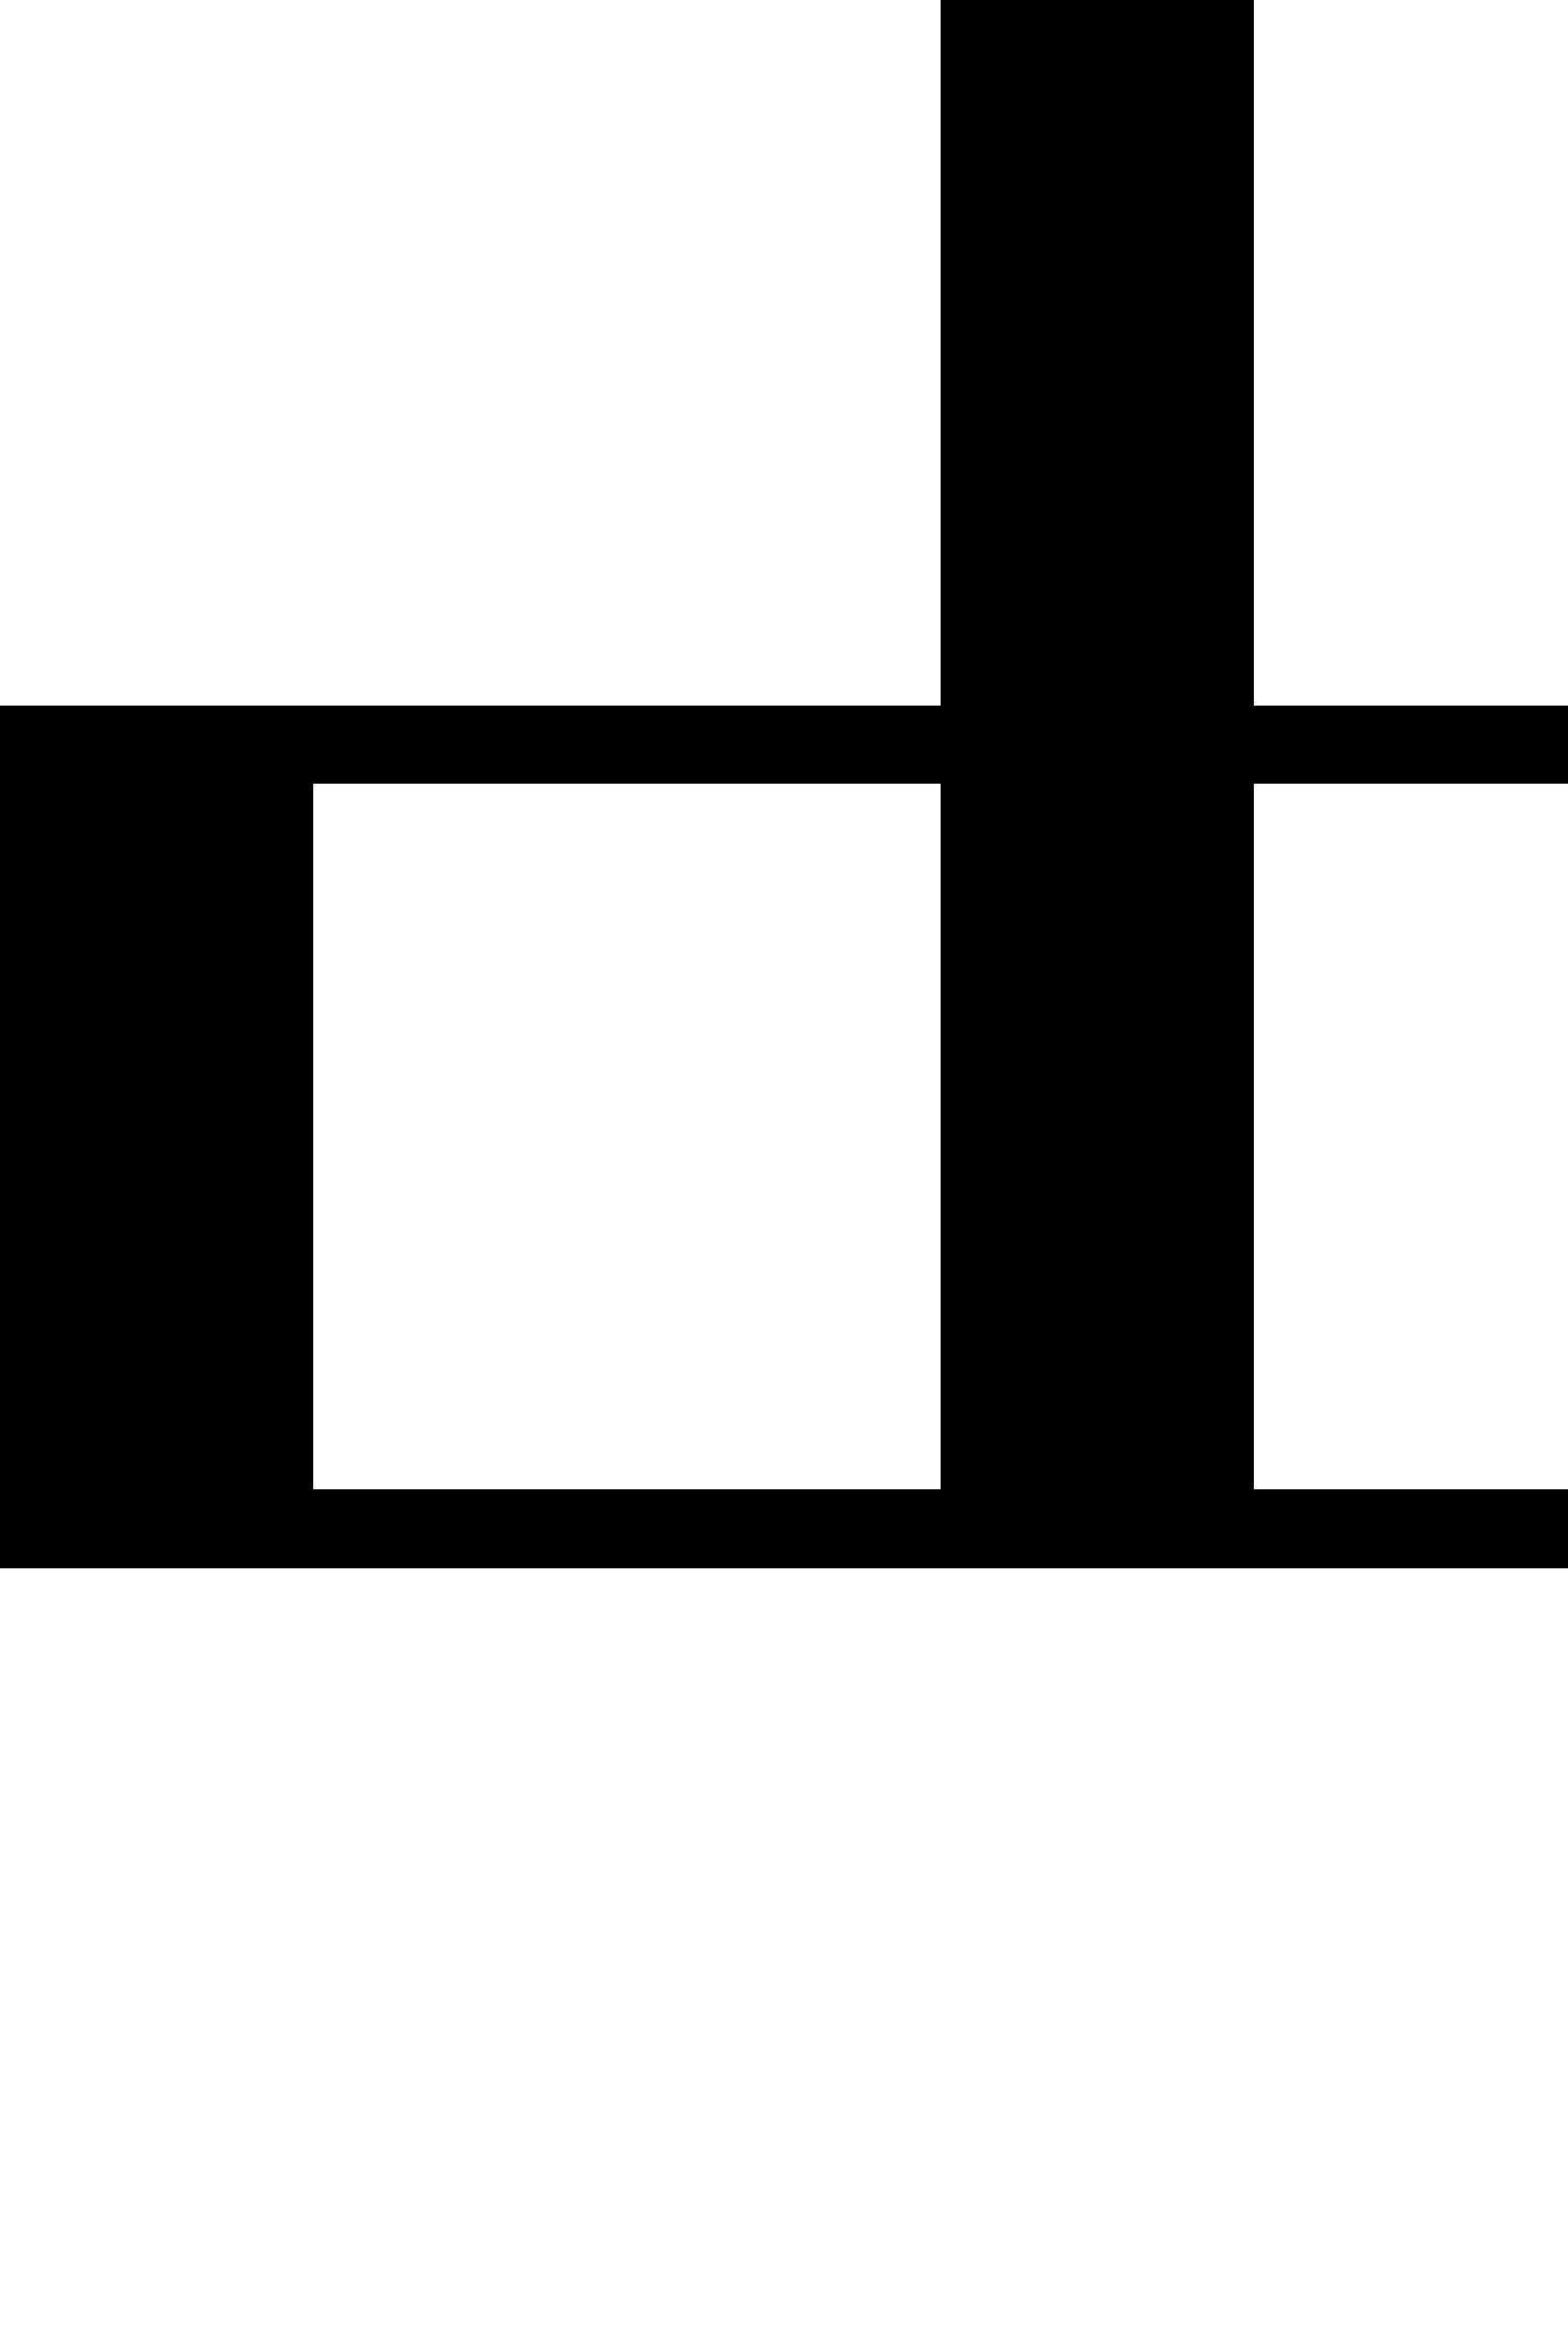
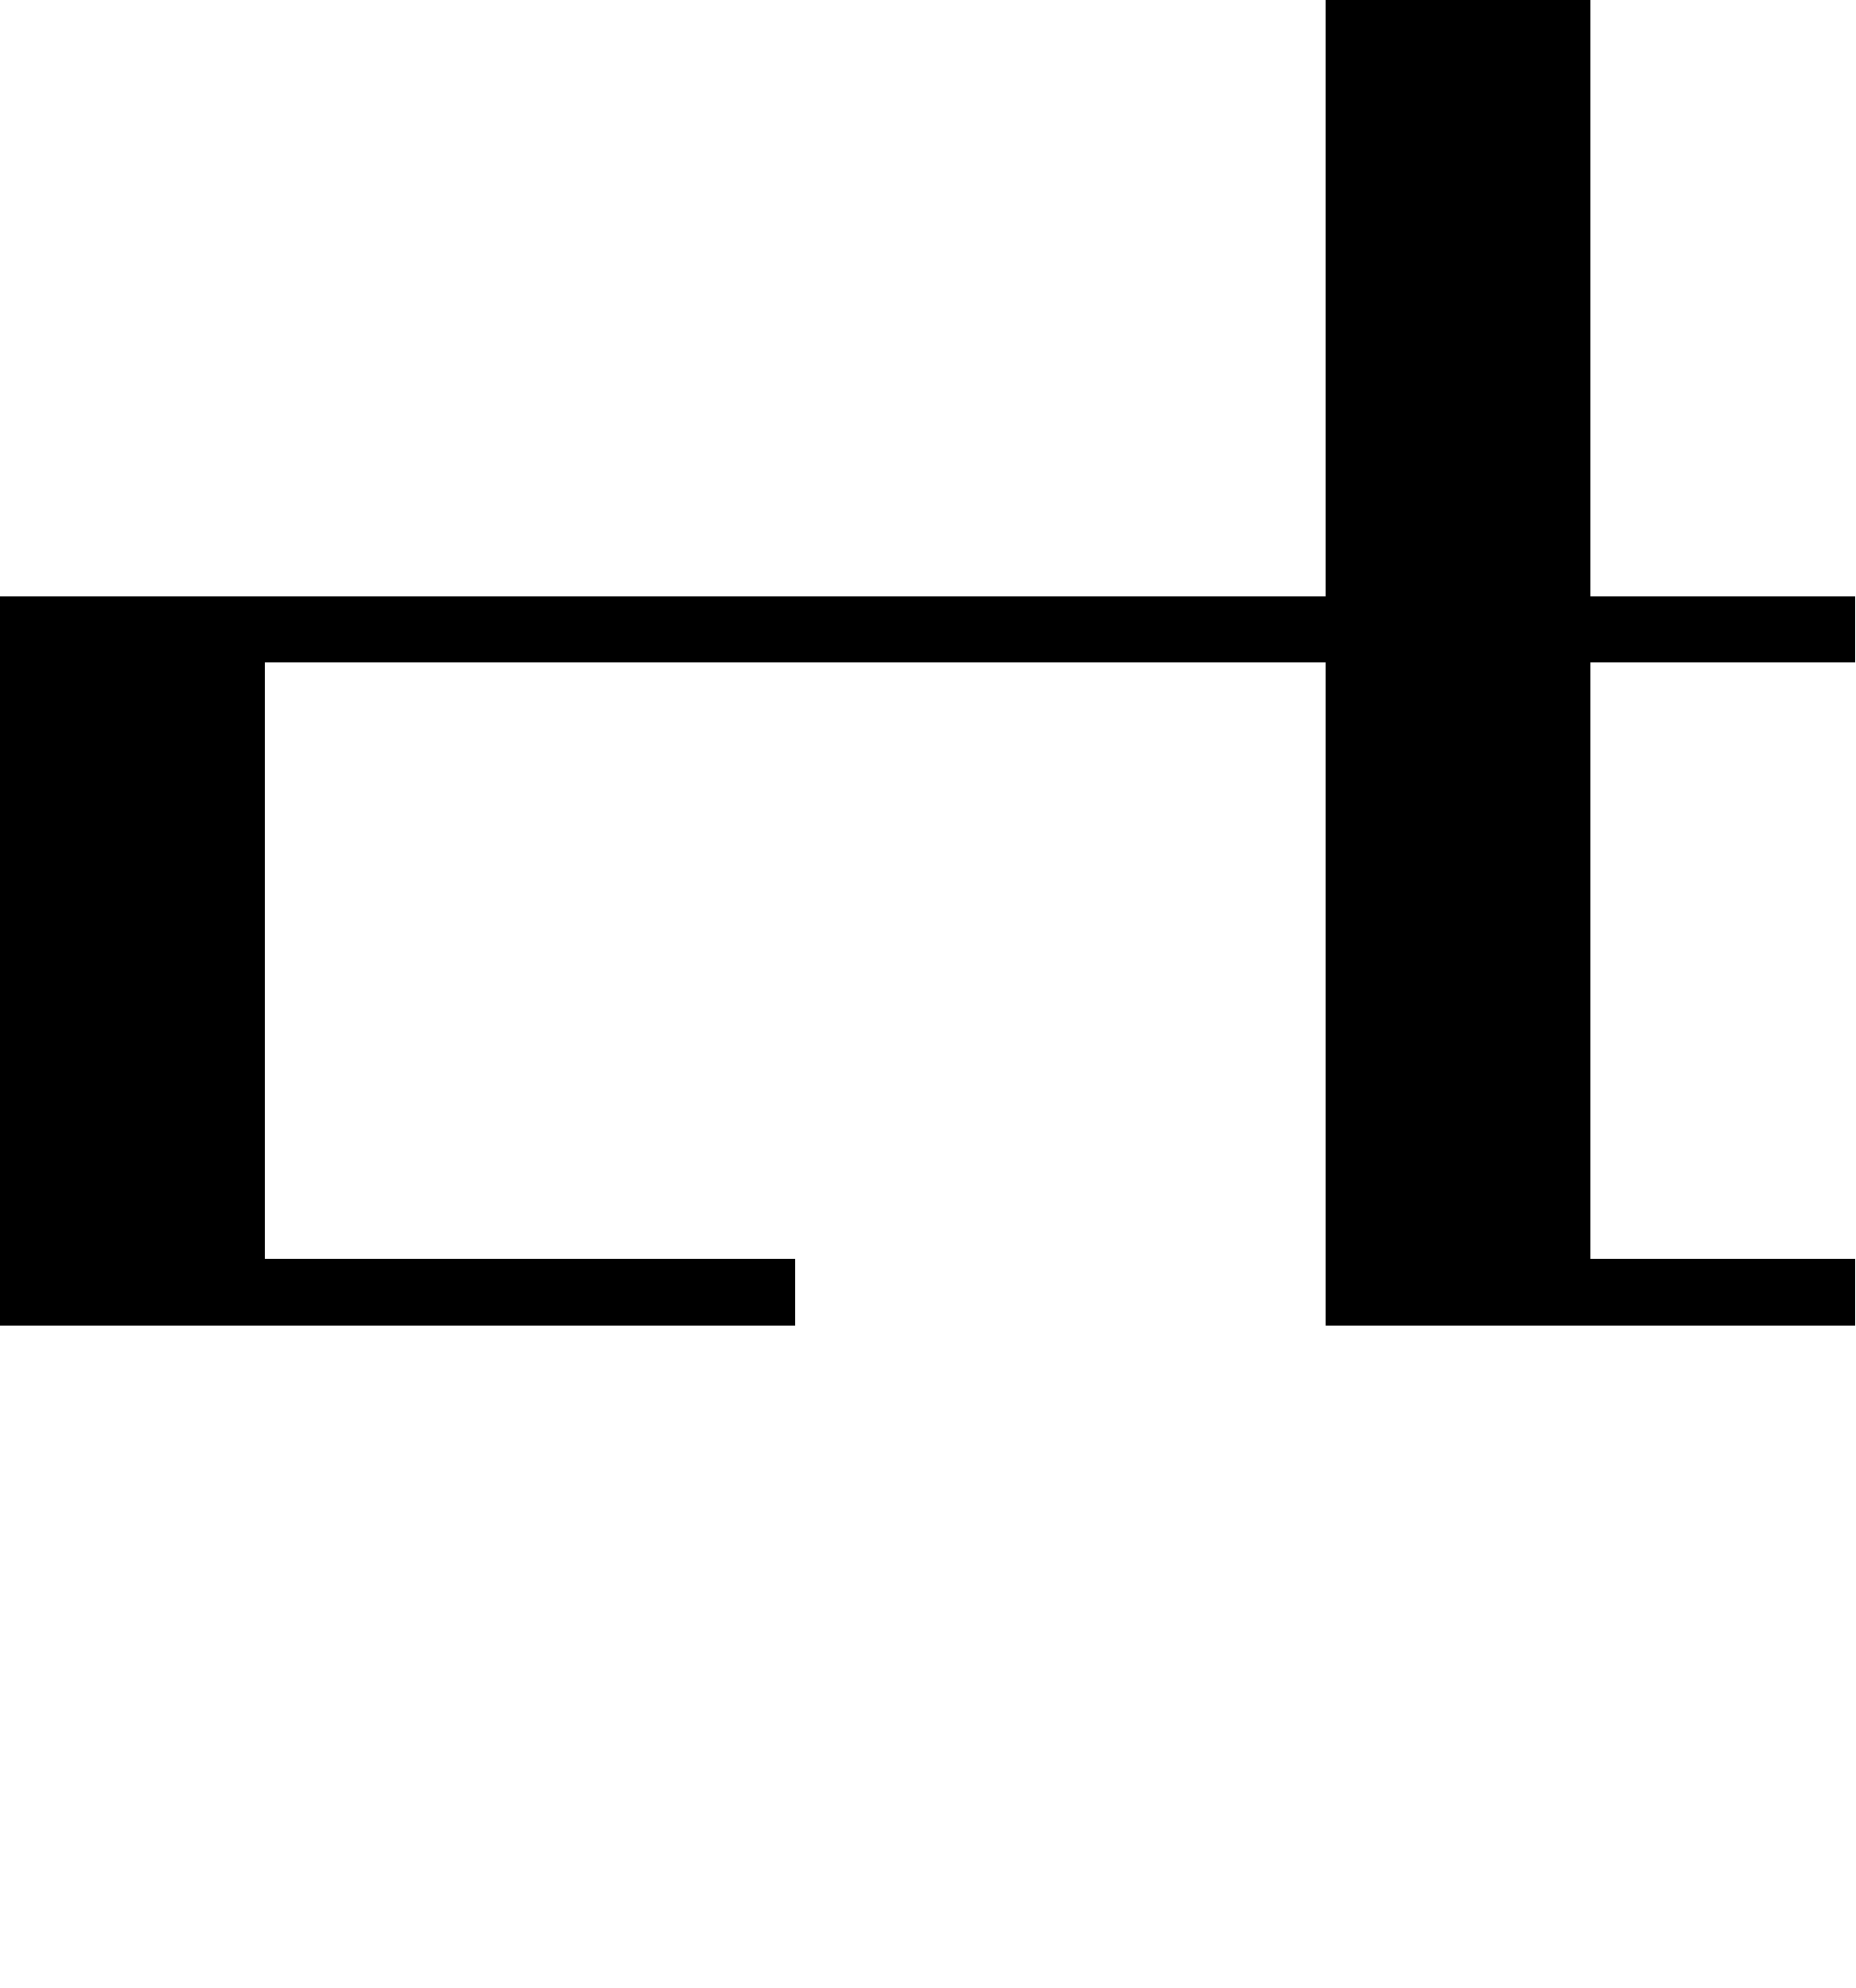
- <svg xmlns="http://www.w3.org/2000/svg" viewBox="0 0 20 30" shape-rendering="crispEdges">
+ <svg xmlns="http://www.w3.org/2000/svg" viewBox="0 0 28 30" shape-rendering="crispEdges">
  <g>
    <polygon class="ct" points="0,9 12,9 12,10 0,10" />
    <polygon class="ct" points="0,10 4,10 4,19 0,19" />
    <polygon class="ct" points="0,19 12,19 12,20 0,20" />
-     <polygon class="ct" points="12,0 16,0 16,20 12,20" />
-     <polygon class="ct" points="16,9 20,9 20,10 16,10" />
-     <polygon class="ct" points="16,19 20,19 20,20 16,20" />
+     <polygon class="ct" points="20,0 24,0 24,20 20,20" />
+     <polygon class="ct" points="24,9 28,9 28,10 24,10" />
+     <polygon class="ct" points="24,19 28,19 28,20 24,20" />
+     <polygon class="ct" points="8,9 20,9 20,10 8,10" />
  </g>
</svg>
